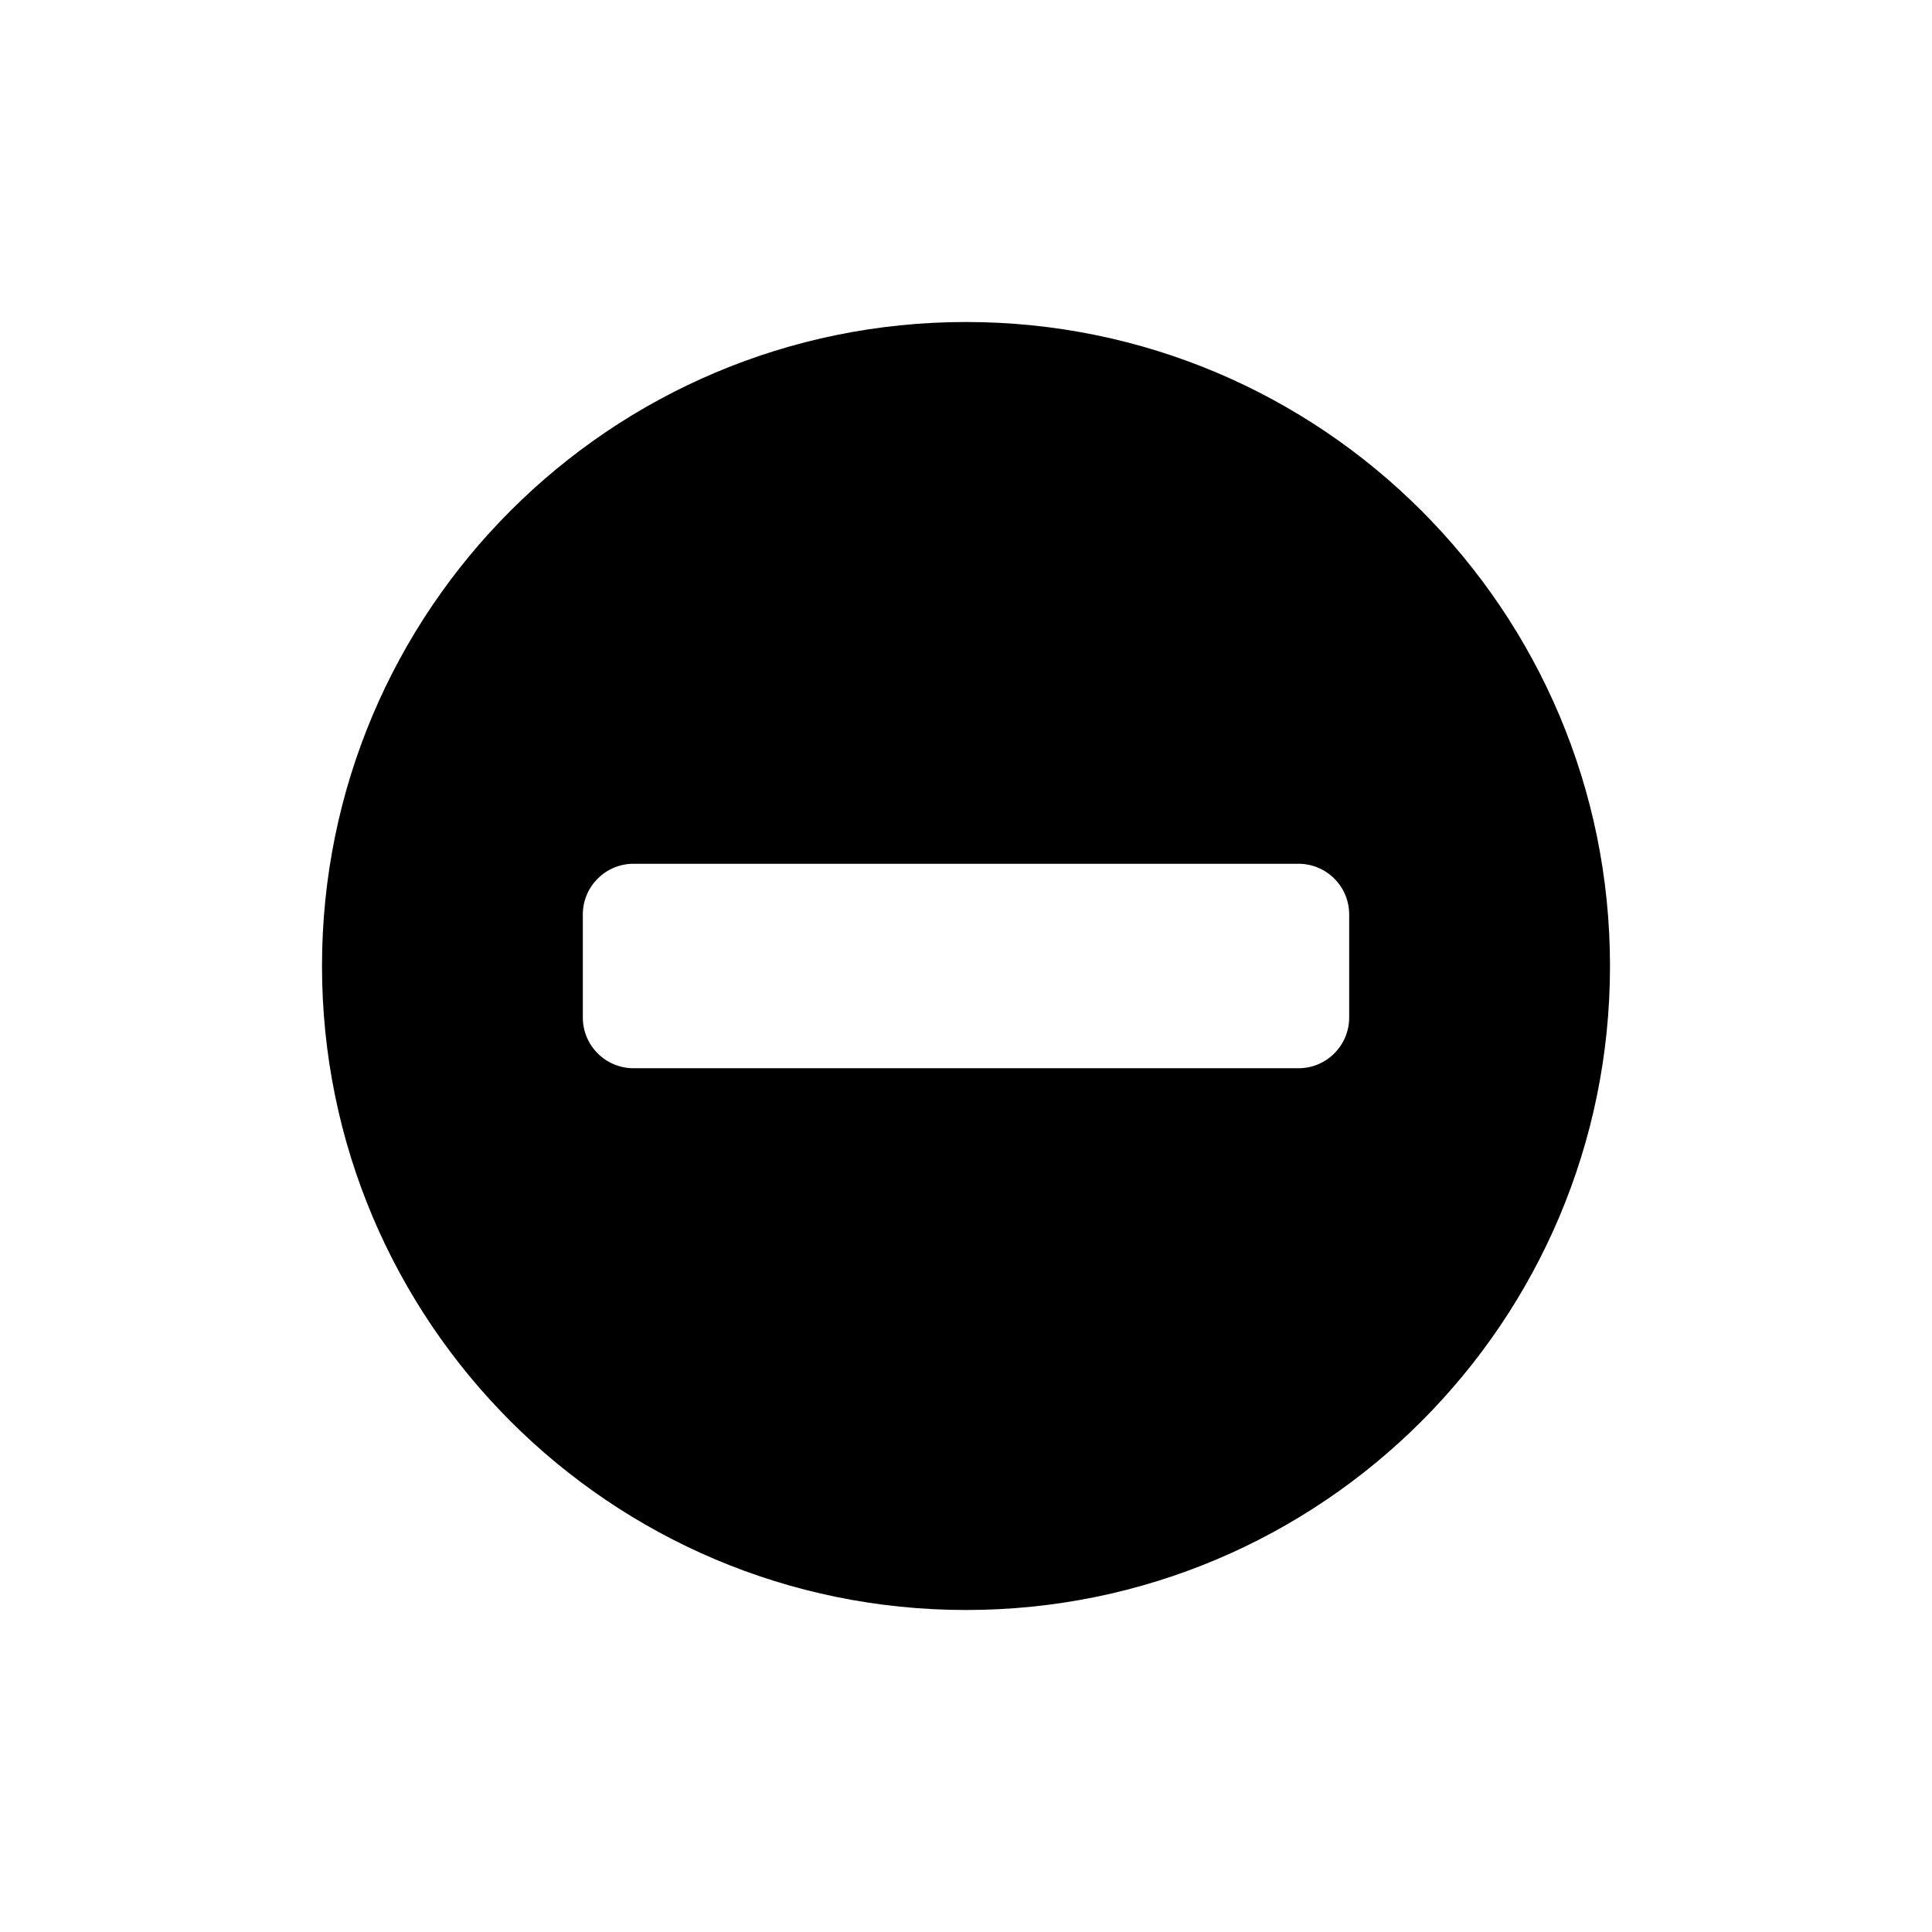
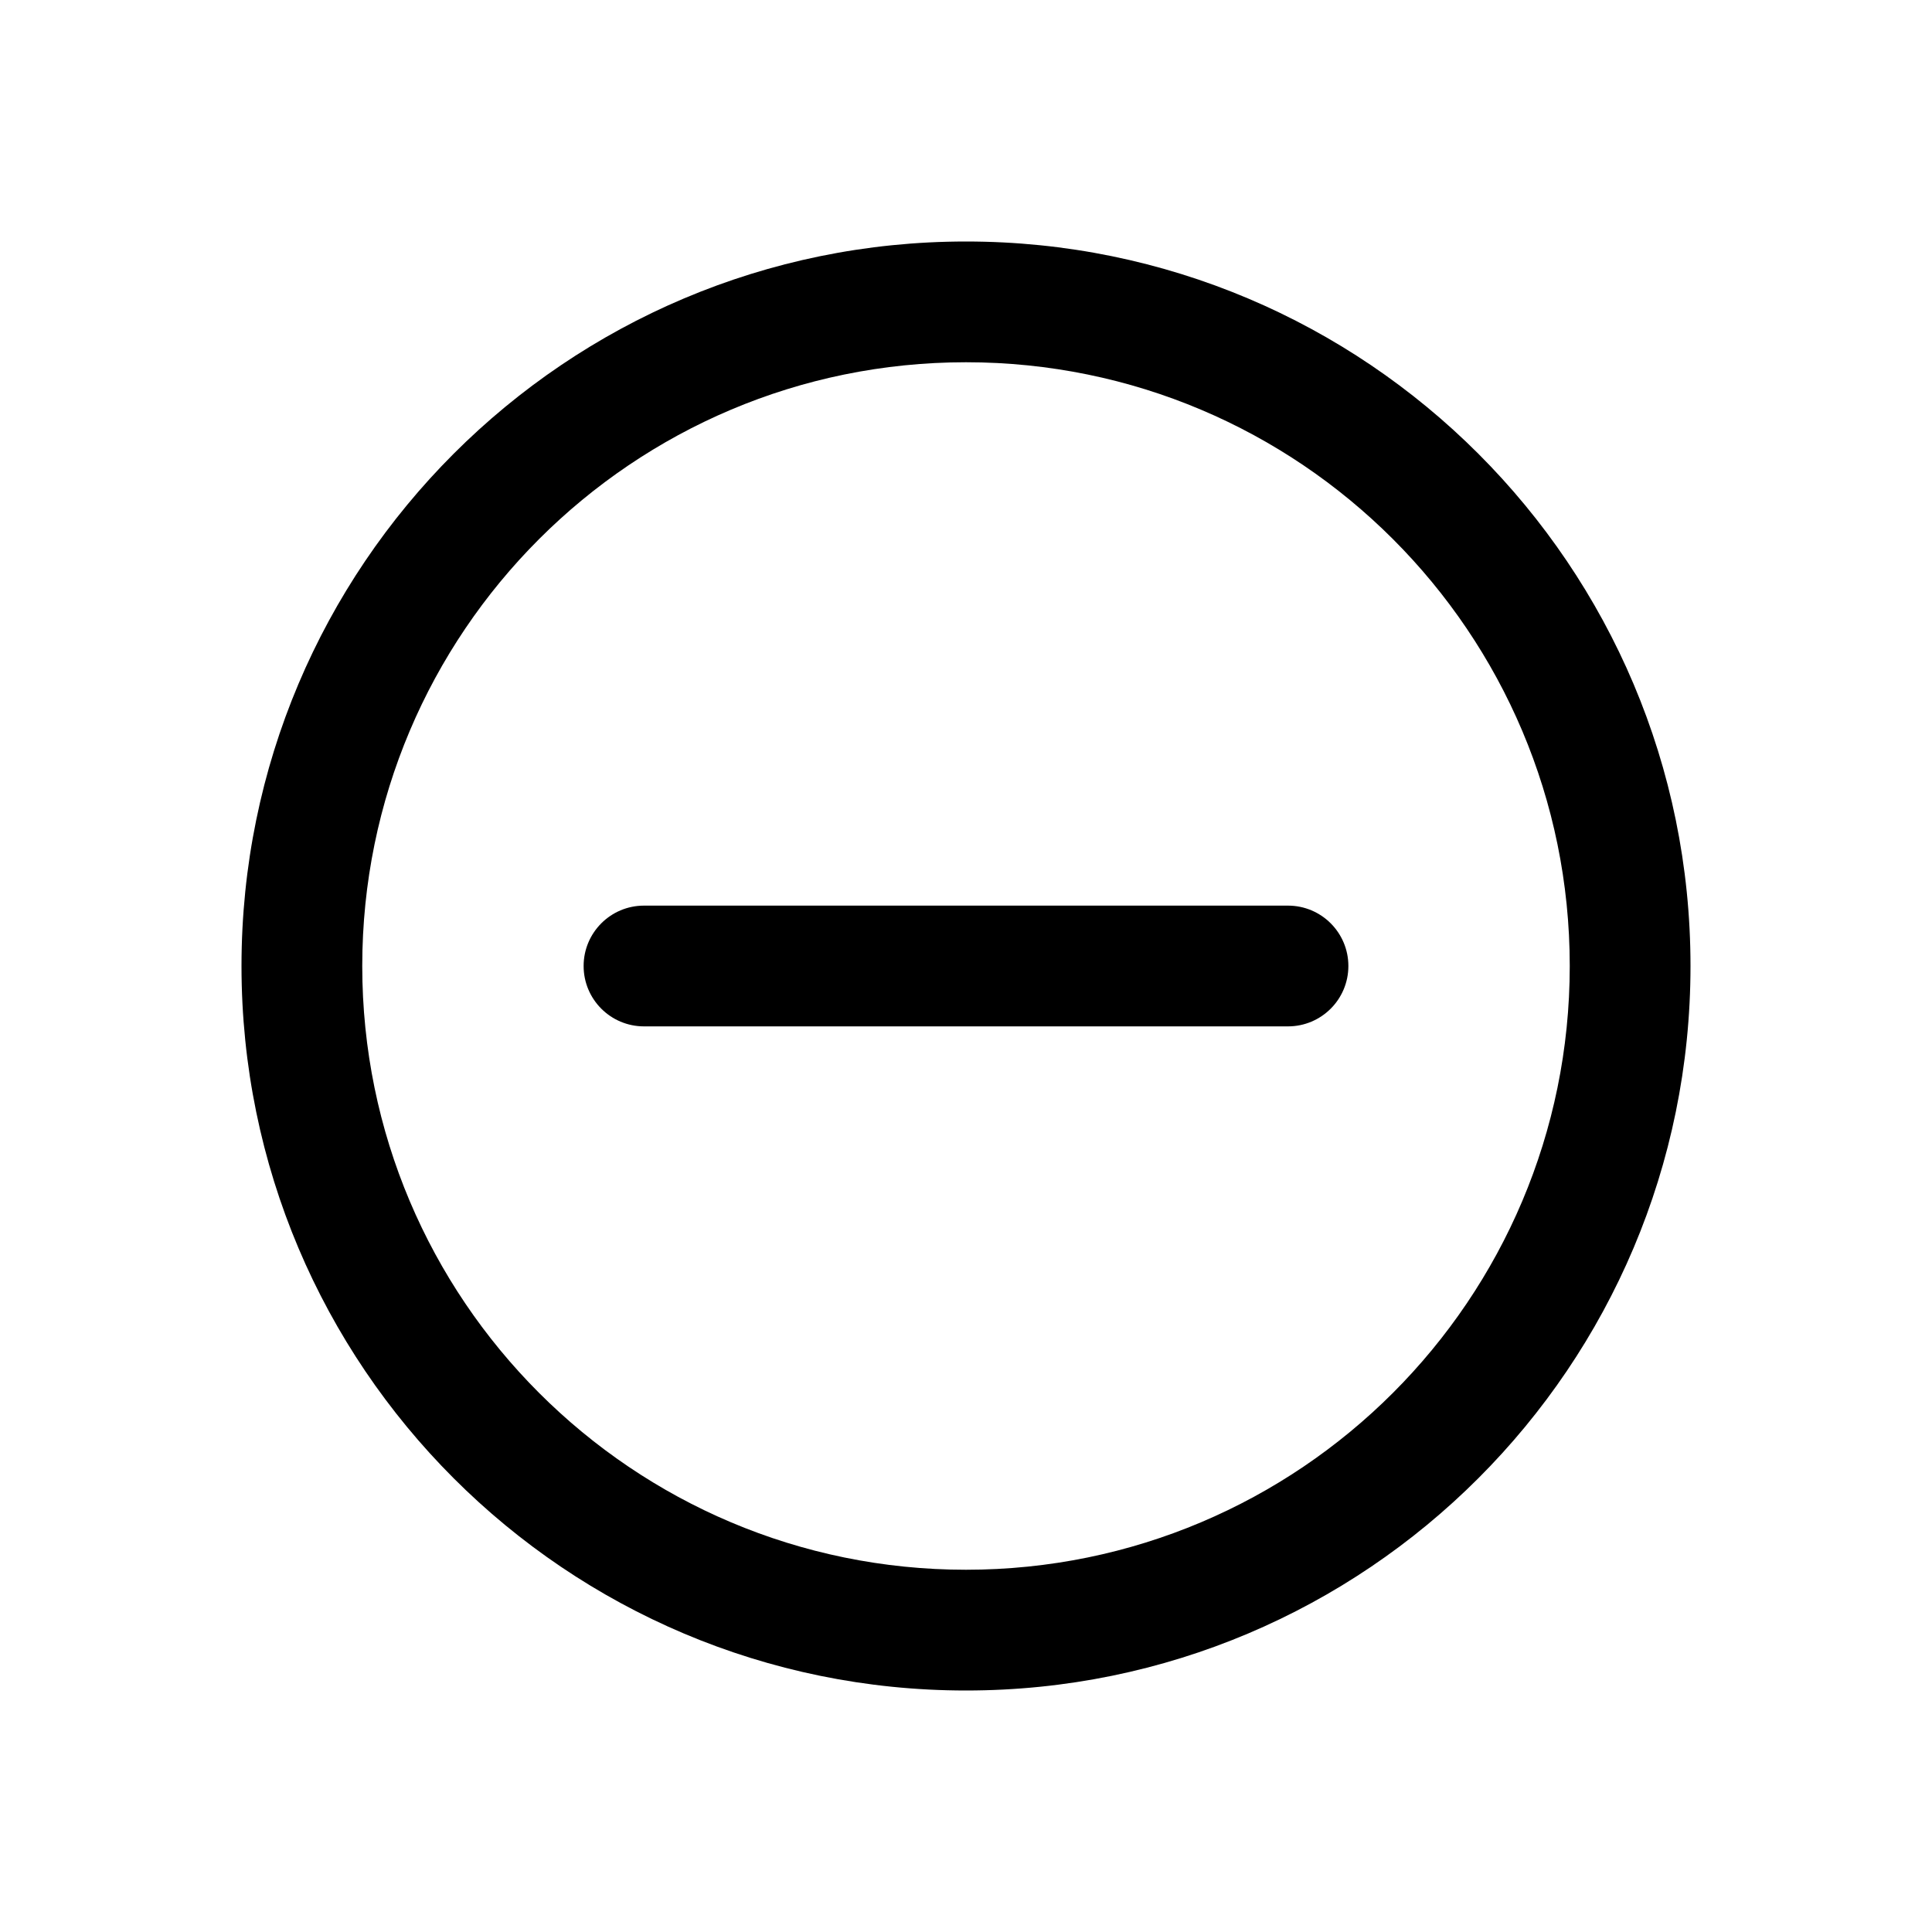
- <svg xmlns="http://www.w3.org/2000/svg" id="Layer_1" data-name="Layer 1" viewBox="0 0 24 24">
-   <path d="M12,4a8,8,0,1,0,8,8A8,8,0,0,0,12,4Zm4.76,8.64a.63.63,0,0,1-.63.63H7.87a.63.63,0,0,1-.63-.63V11.36a.63.63,0,0,1,.63-.63h8.26a.63.63,0,0,1,.63.63Z" />
+ <svg xmlns="http://www.w3.org/2000/svg" viewBox="0 0 24 24">
+   <g id="minus-circle">
+     <path d="M12,21a9,9,0,1,1,9-9A9,9,0,0,1,12,21ZM12,4.5A7.5,7.5,0,1,0,19.5,12,7.5,7.5,0,0,0,12,4.5Z" />
+     <path d="M16,12.75H8a.75.75,0,0,1,0-1.5h8a.75.75,0,0,1,0,1.5Z" />
+   </g>
</svg>
